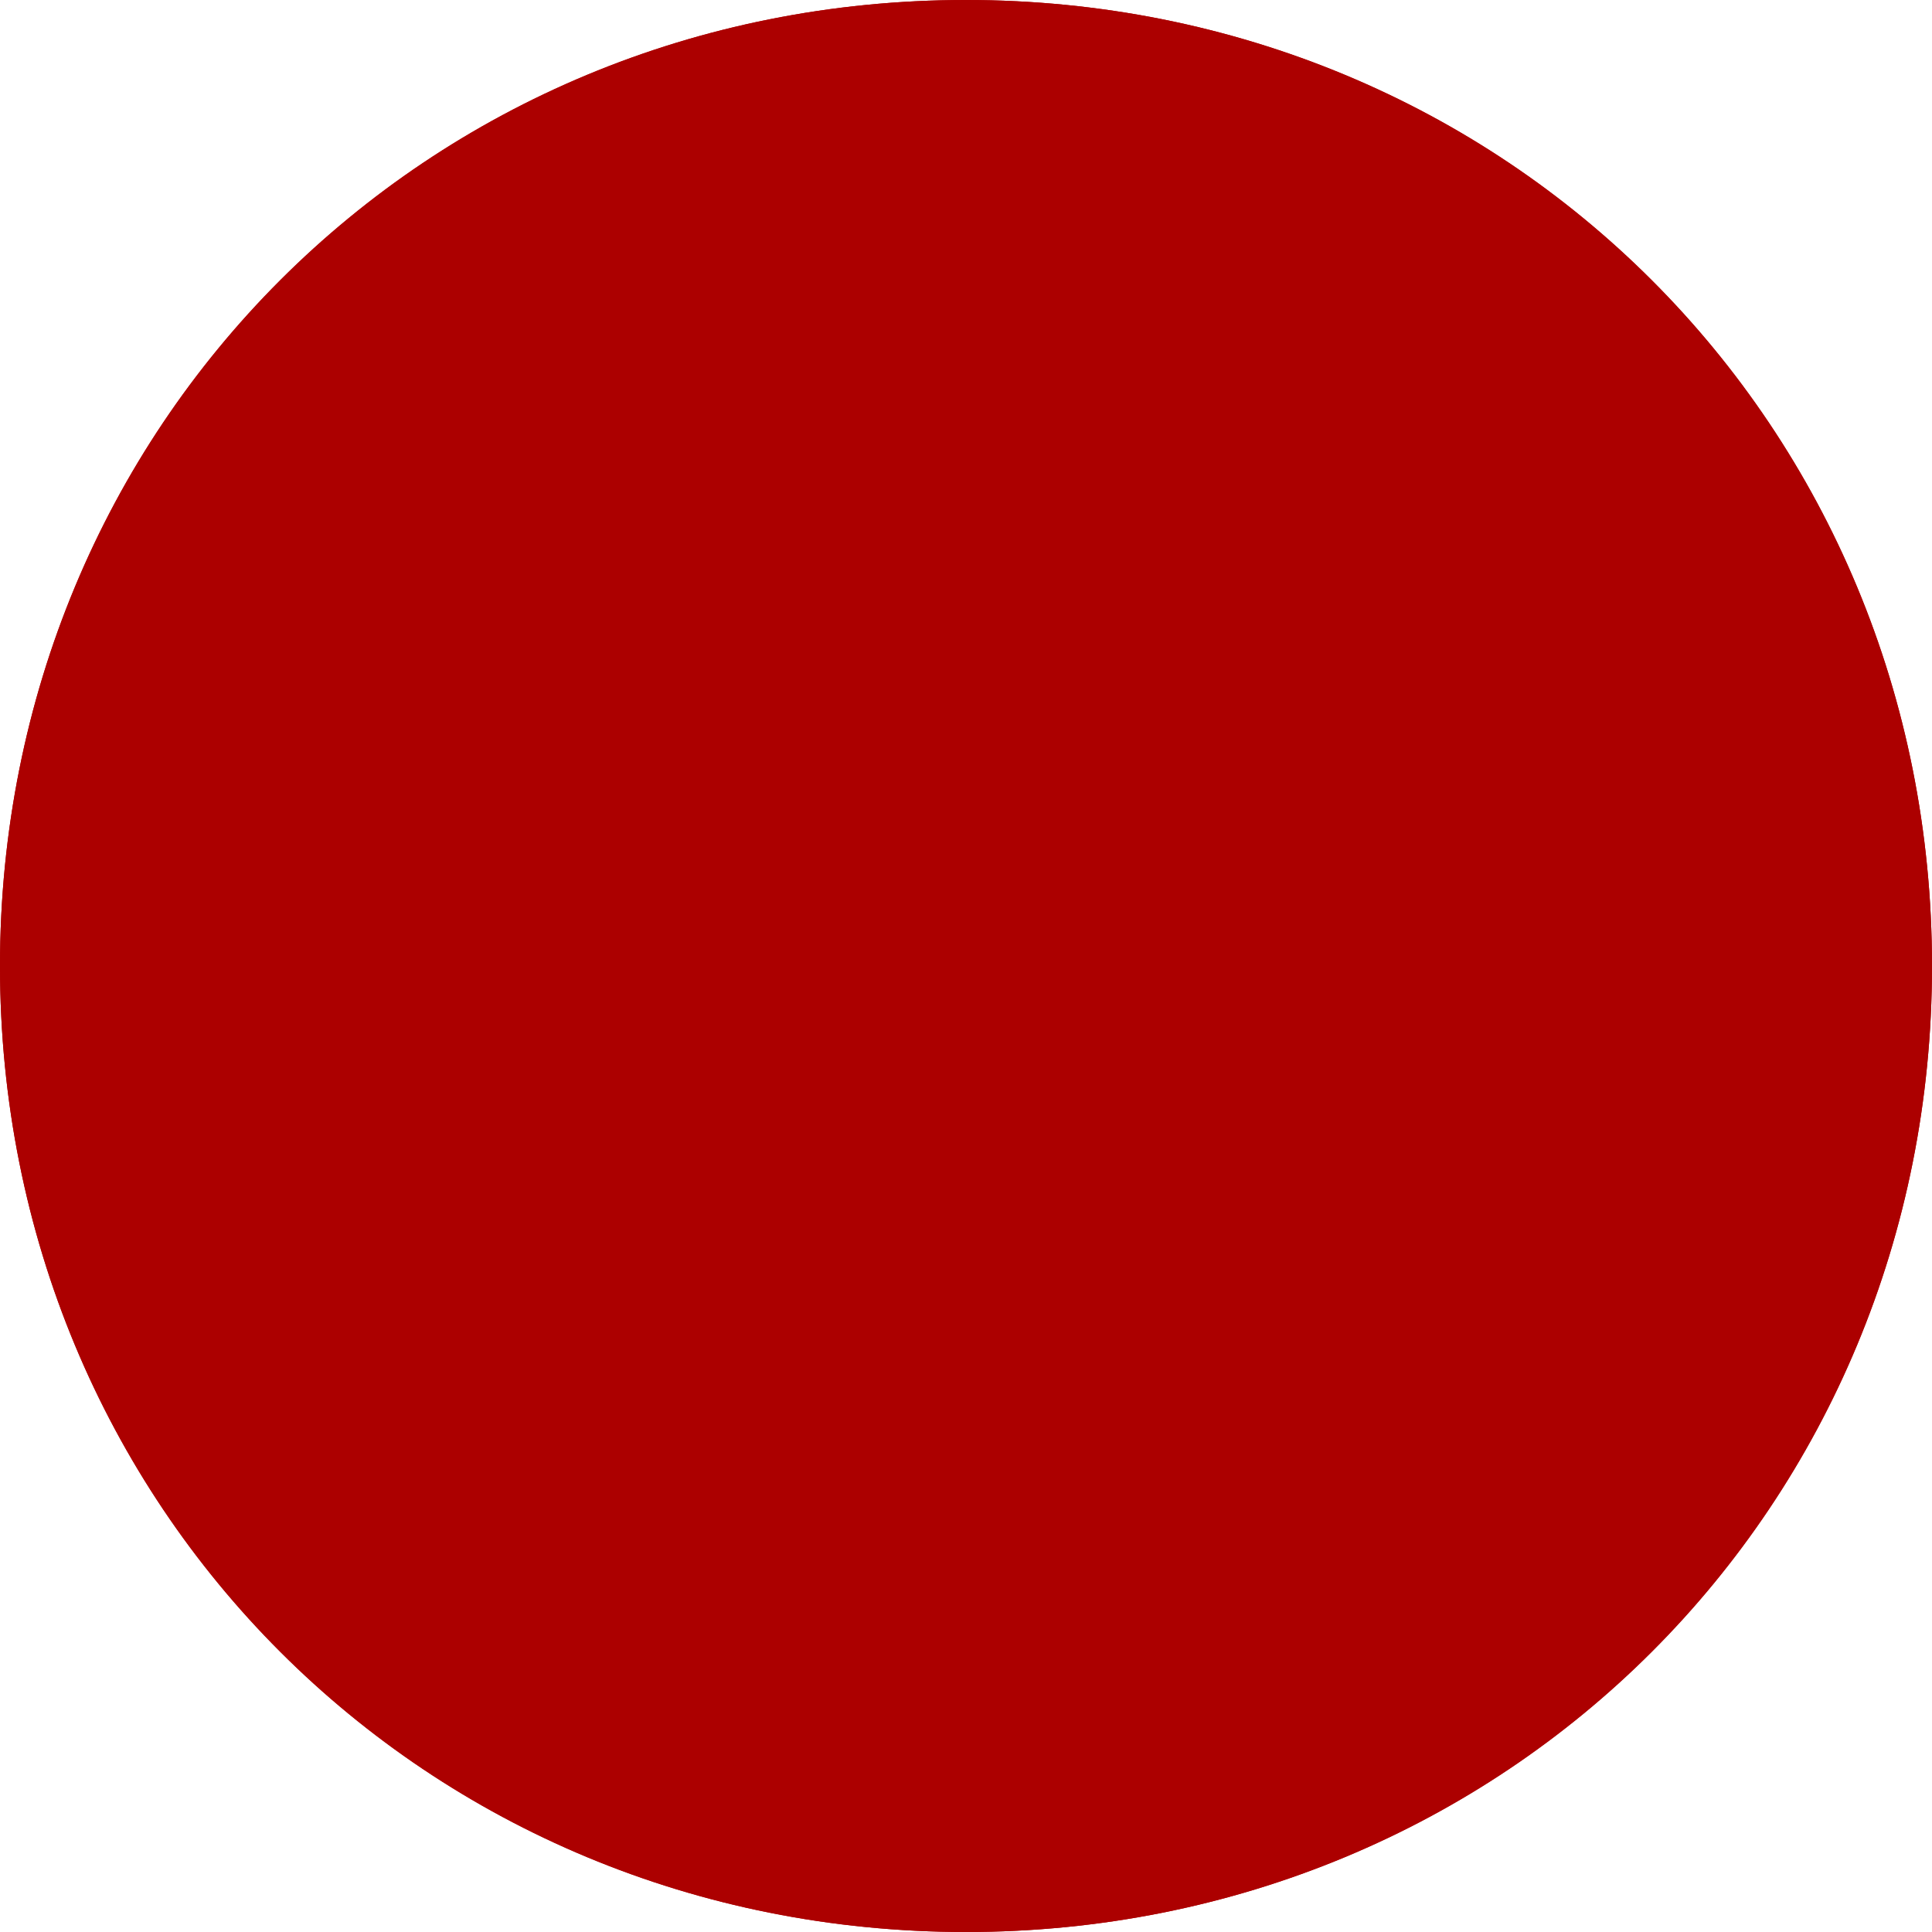
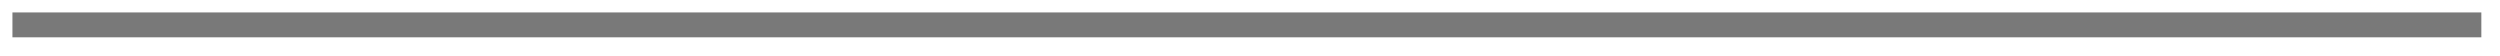
- <svg xmlns="http://www.w3.org/2000/svg" version="1.1" width="14px" height="14px">
-   <g transform="matrix(1 0 0 1 -1735 -199 )">
-     <path d="M 1742 199  C 1745.92 199  1749 202.08  1749 206  C 1749 209.92  1745.92 213  1742 213  C 1738.08 213  1735 209.92  1735 206  C 1735 202.08  1738.08 199  1742 199  Z " fill-rule="nonzero" fill="#ac0000" stroke="none" />
-     <path d="M 1742 199.5  C 1745.64 199.5  1748.5 202.36  1748.5 206  C 1748.5 209.64  1745.64 212.5  1742 212.5  C 1738.36 212.5  1735.5 209.64  1735.5 206  C 1735.5 202.36  1738.36 199.5  1742 199.5  Z " stroke-width="1" stroke="#ac0000" fill="none" />
+ <svg xmlns="http://www.w3.org/2000/svg" version="1.1" width="402px" height="9px">
+   <g transform="matrix(1 0 0 1 -1417 -264 )">
+     <path d="M 1419 268  L 1816 268  " stroke-width="4" stroke="#797979" fill="none" />
  </g>
</svg>
